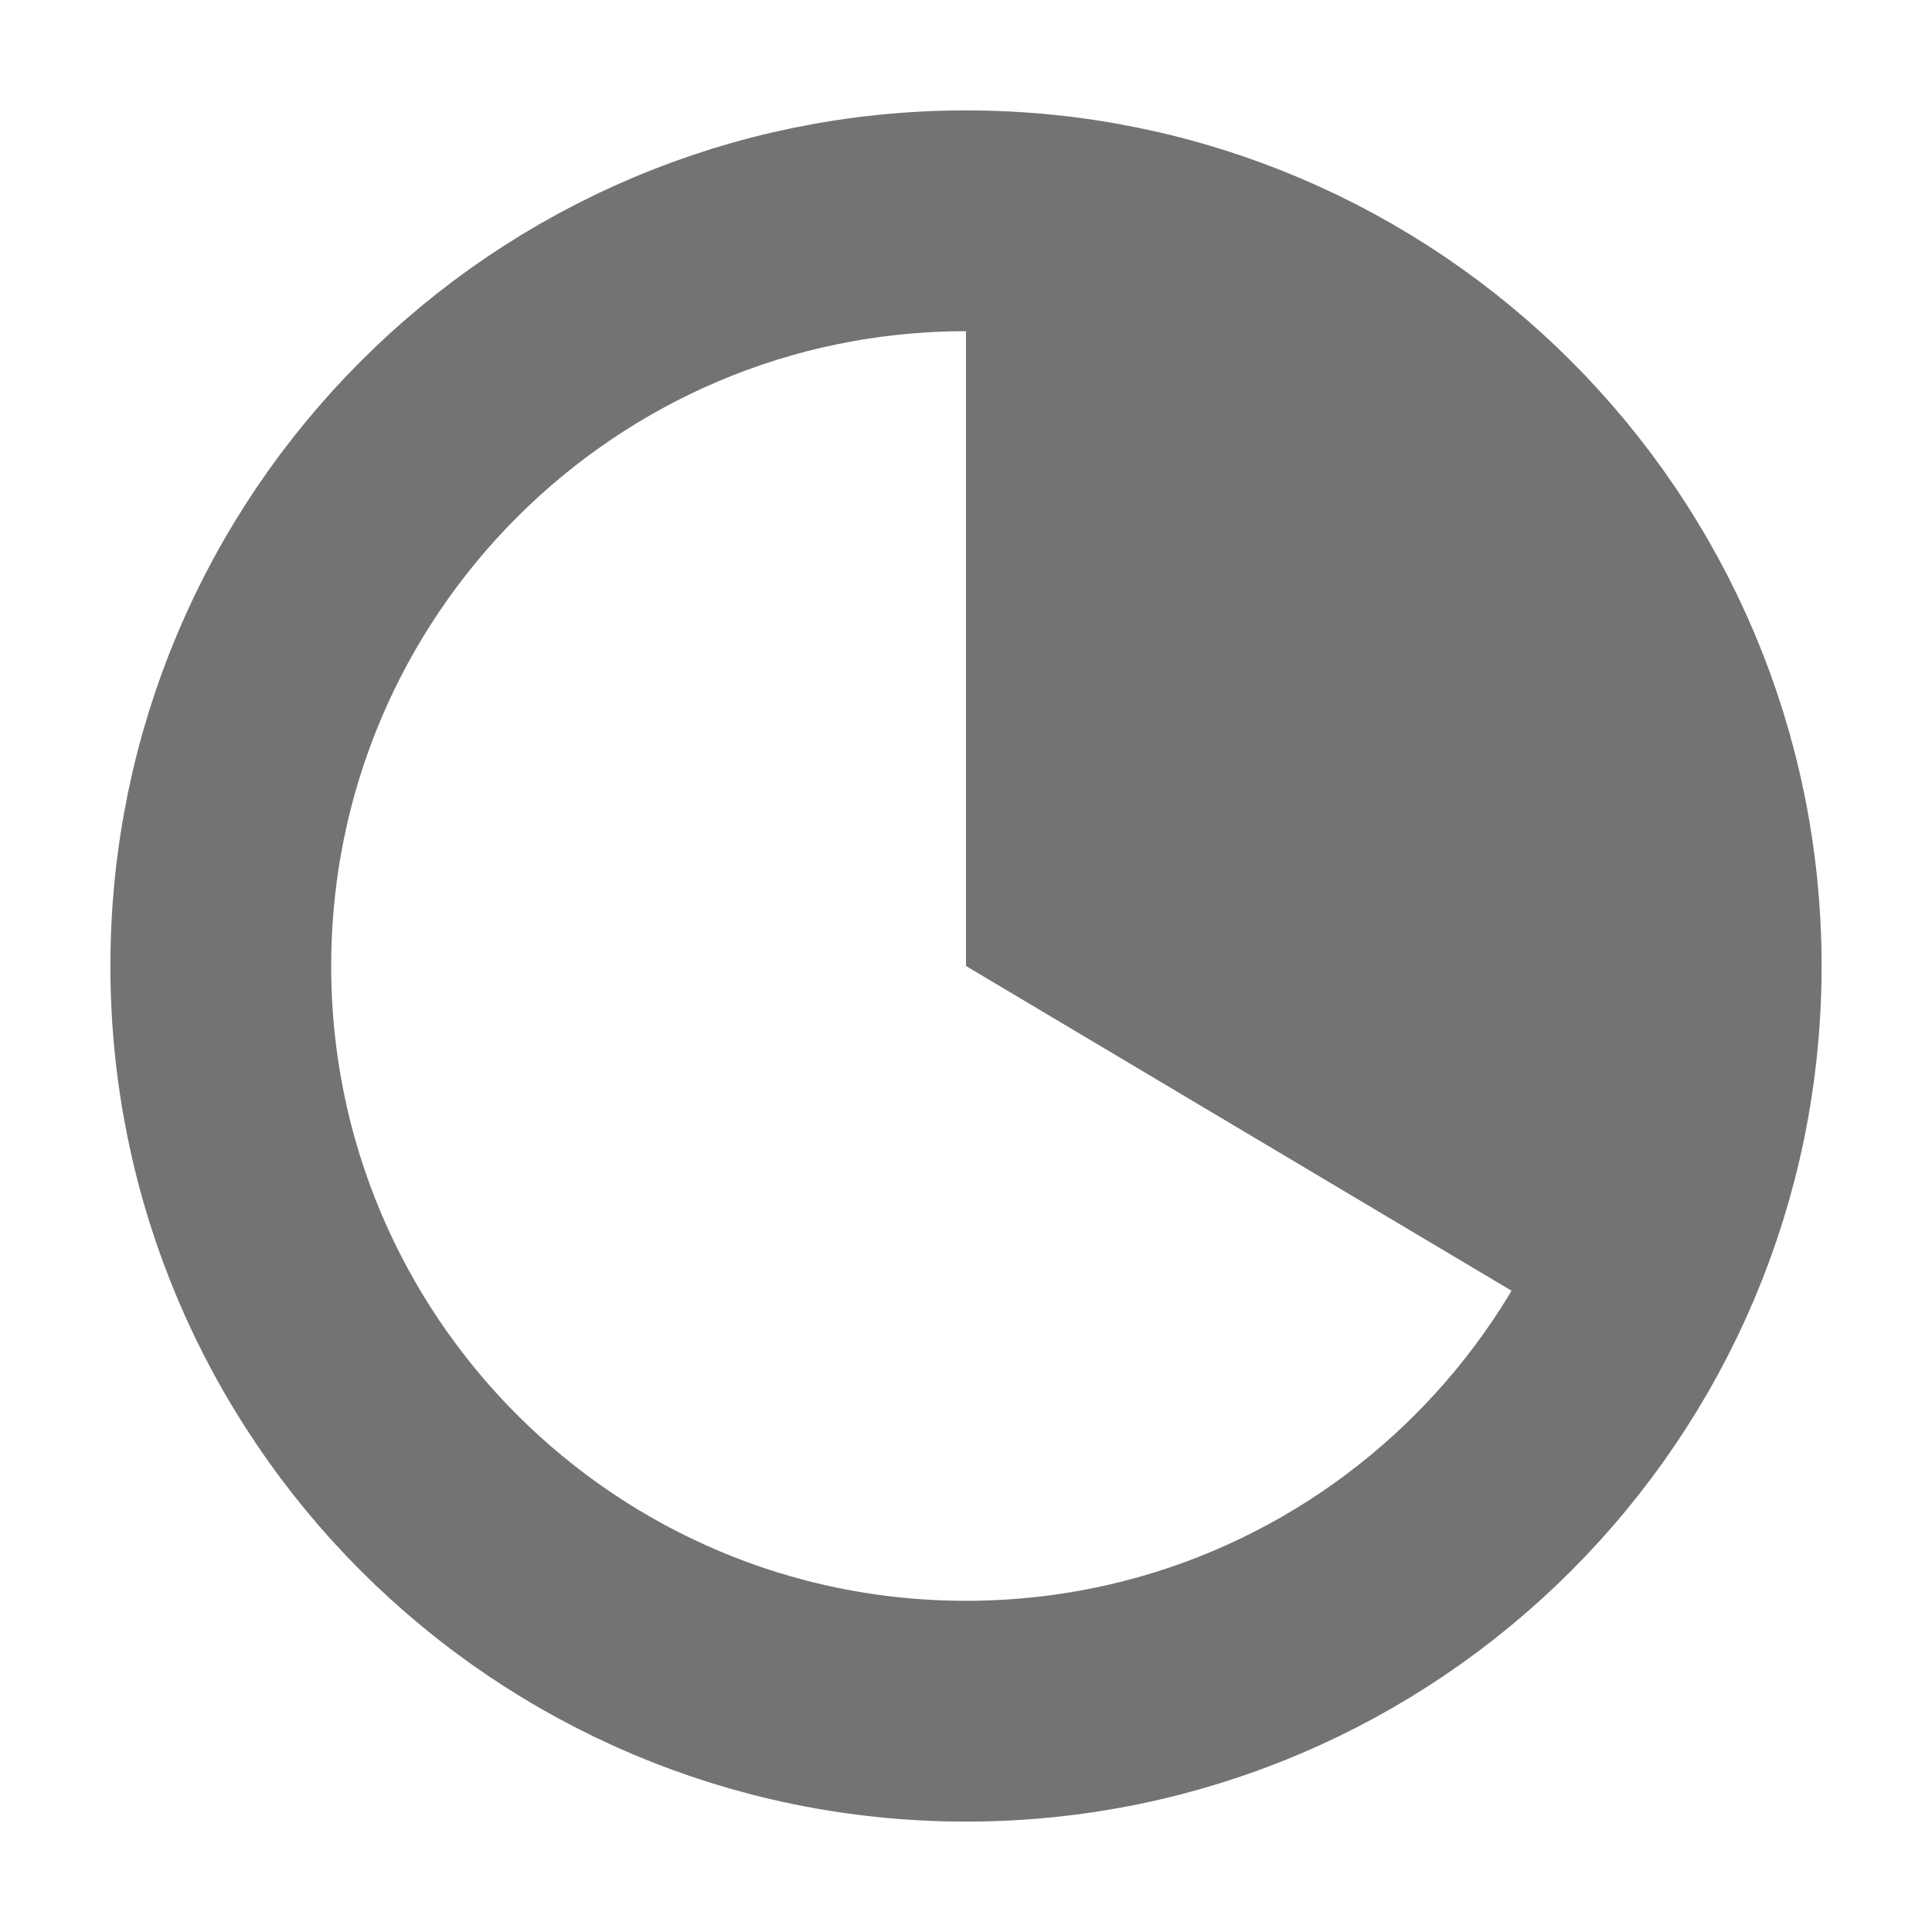
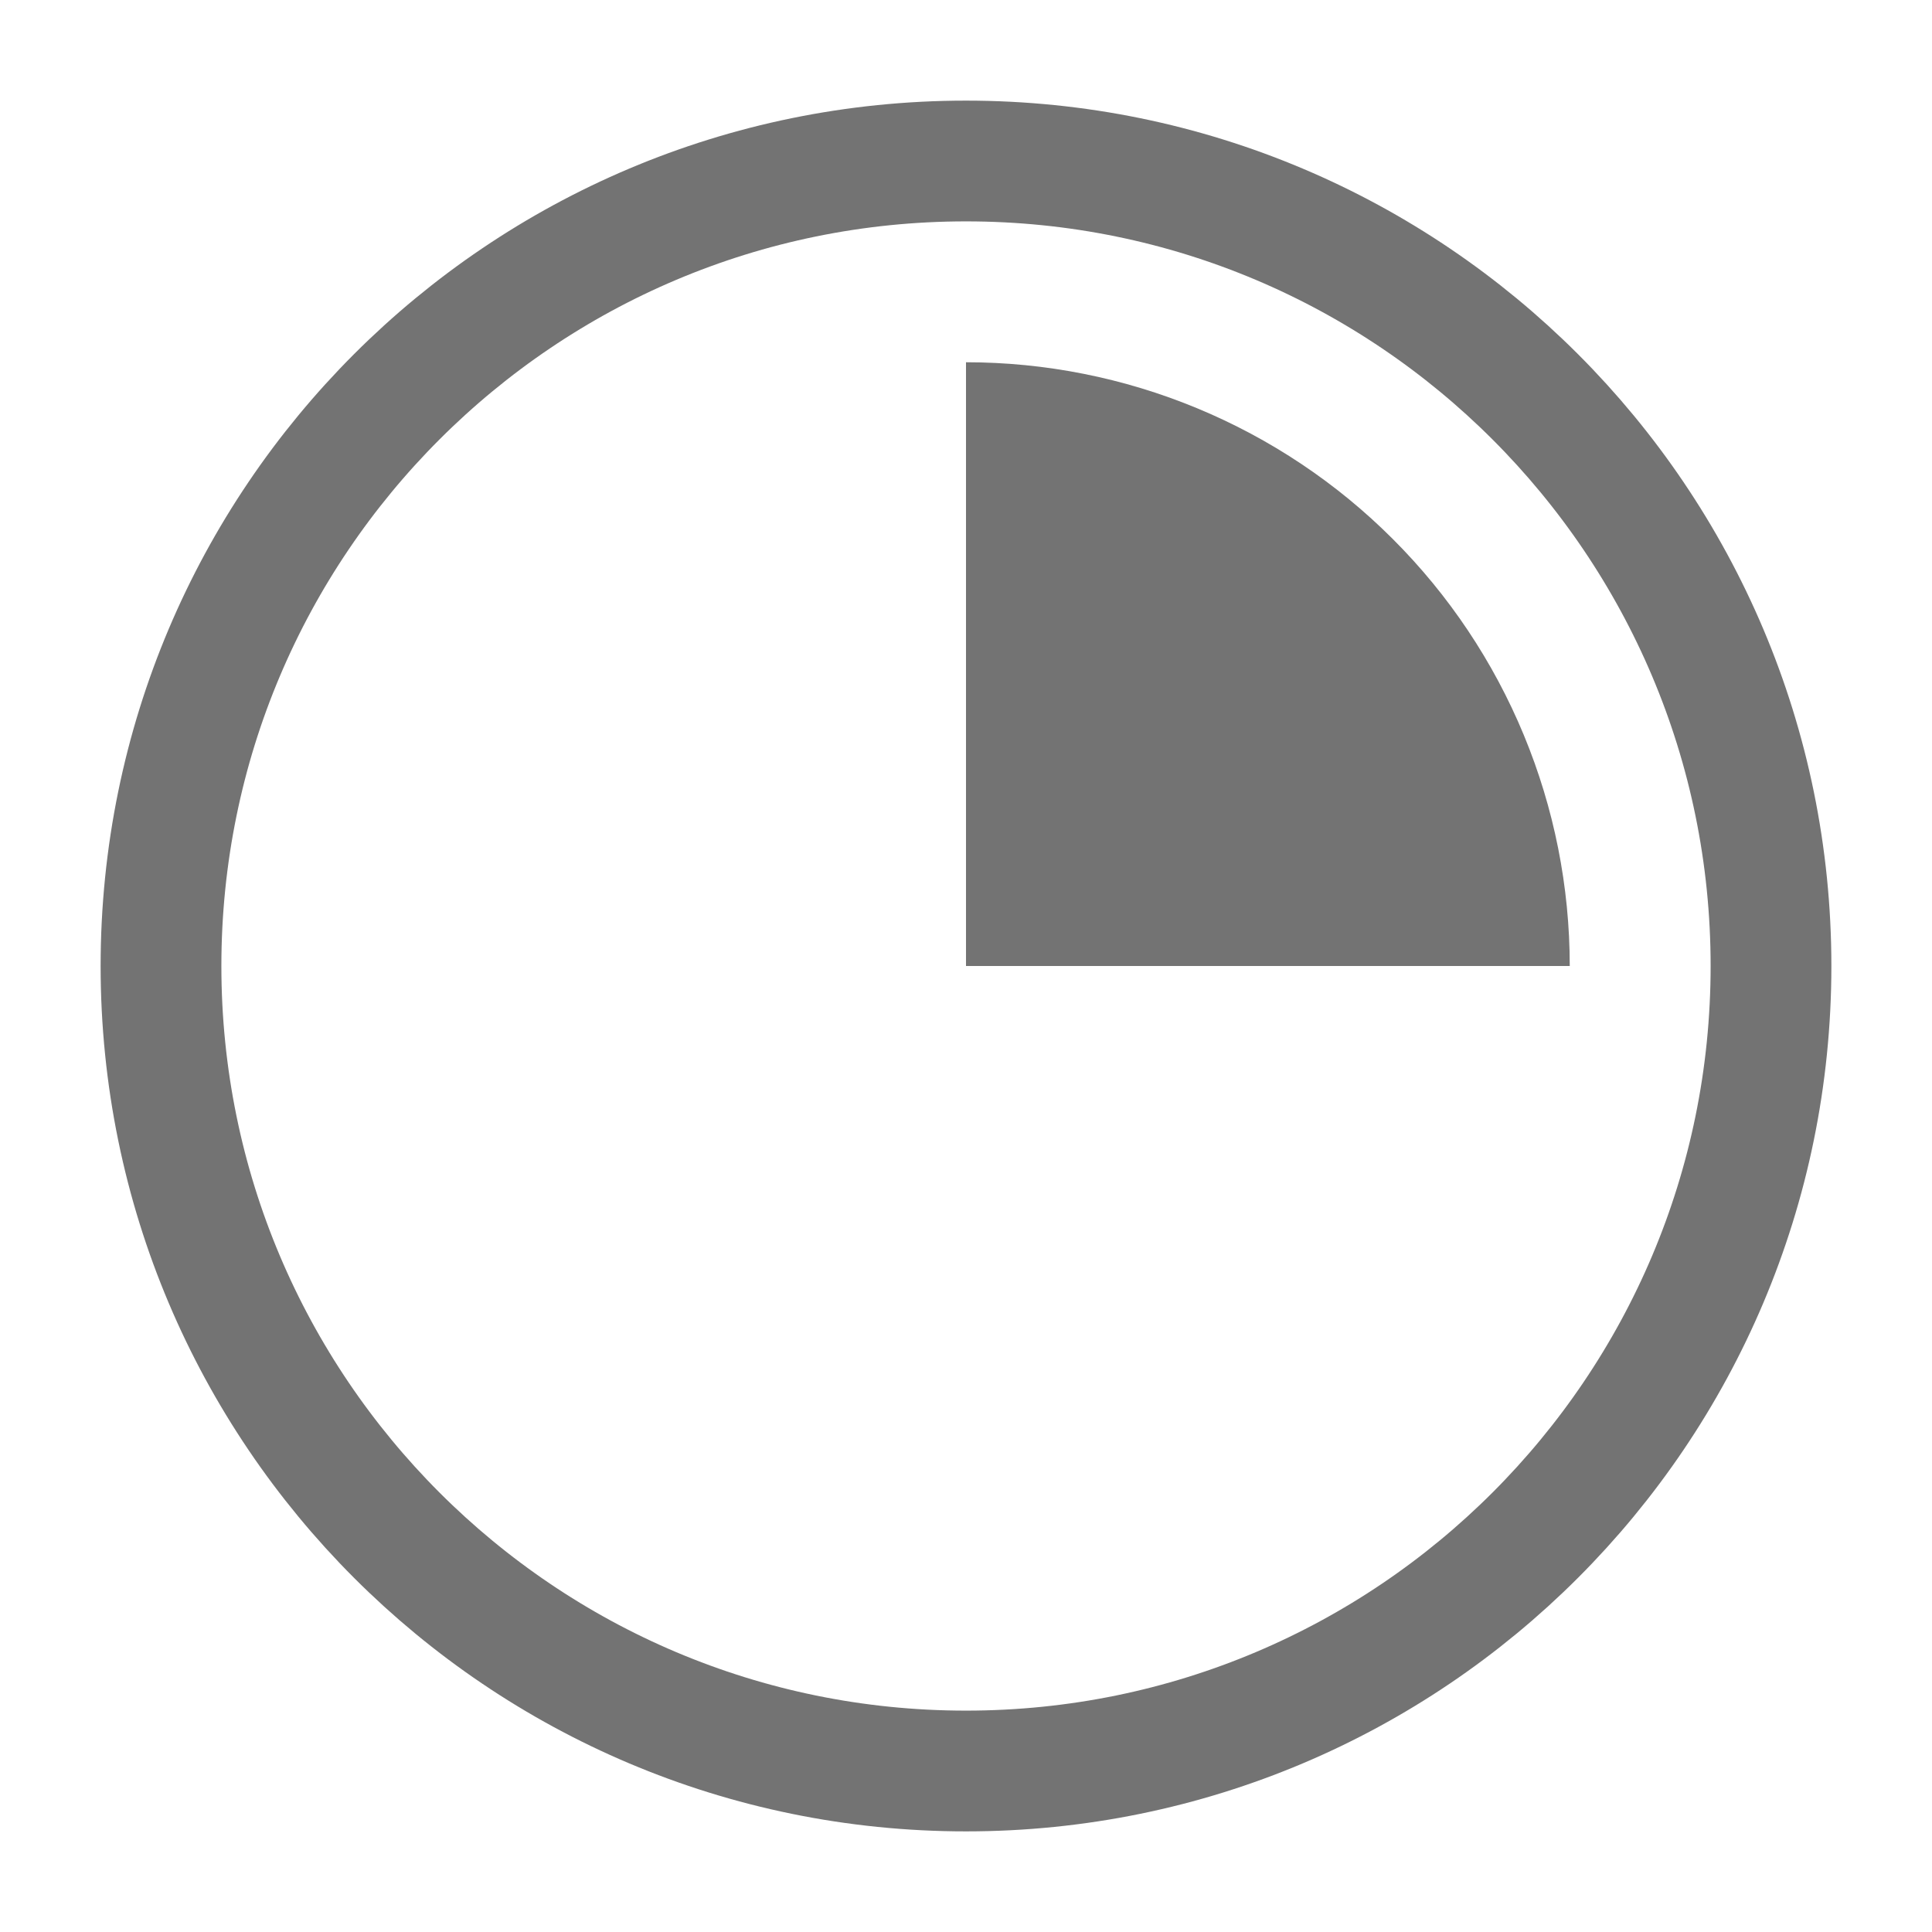
- <svg xmlns="http://www.w3.org/2000/svg" viewBox="0 0 14 14" fill="none" color="#737373">
-   <circle cx="7" cy="7" r="5.4" stroke="currentColor" stroke-width="1.6" />
-   <path d="M7 7 L7 2.4 A4.6 4.6 0 0 1 11.2 9.5 Z" fill="currentColor" />
+ <svg xmlns="http://www.w3.org/2000/svg" viewBox="0 0 24 24" fill="none" color="#737373">
+   <circle cx="12" cy="12" r="10" stroke="currentColor" stroke-width="1.5" />
+   <path d="M19.5 12C19.5 11.015 19.306 10.04 18.929 9.13C18.552 8.22 18 7.393 17.303 6.697C16.607 6 15.78 5.448 14.87 5.071C13.96 4.694 12.985 4.5 12 4.5L12 12H19.5Z" fill="currentColor" />
</svg>
